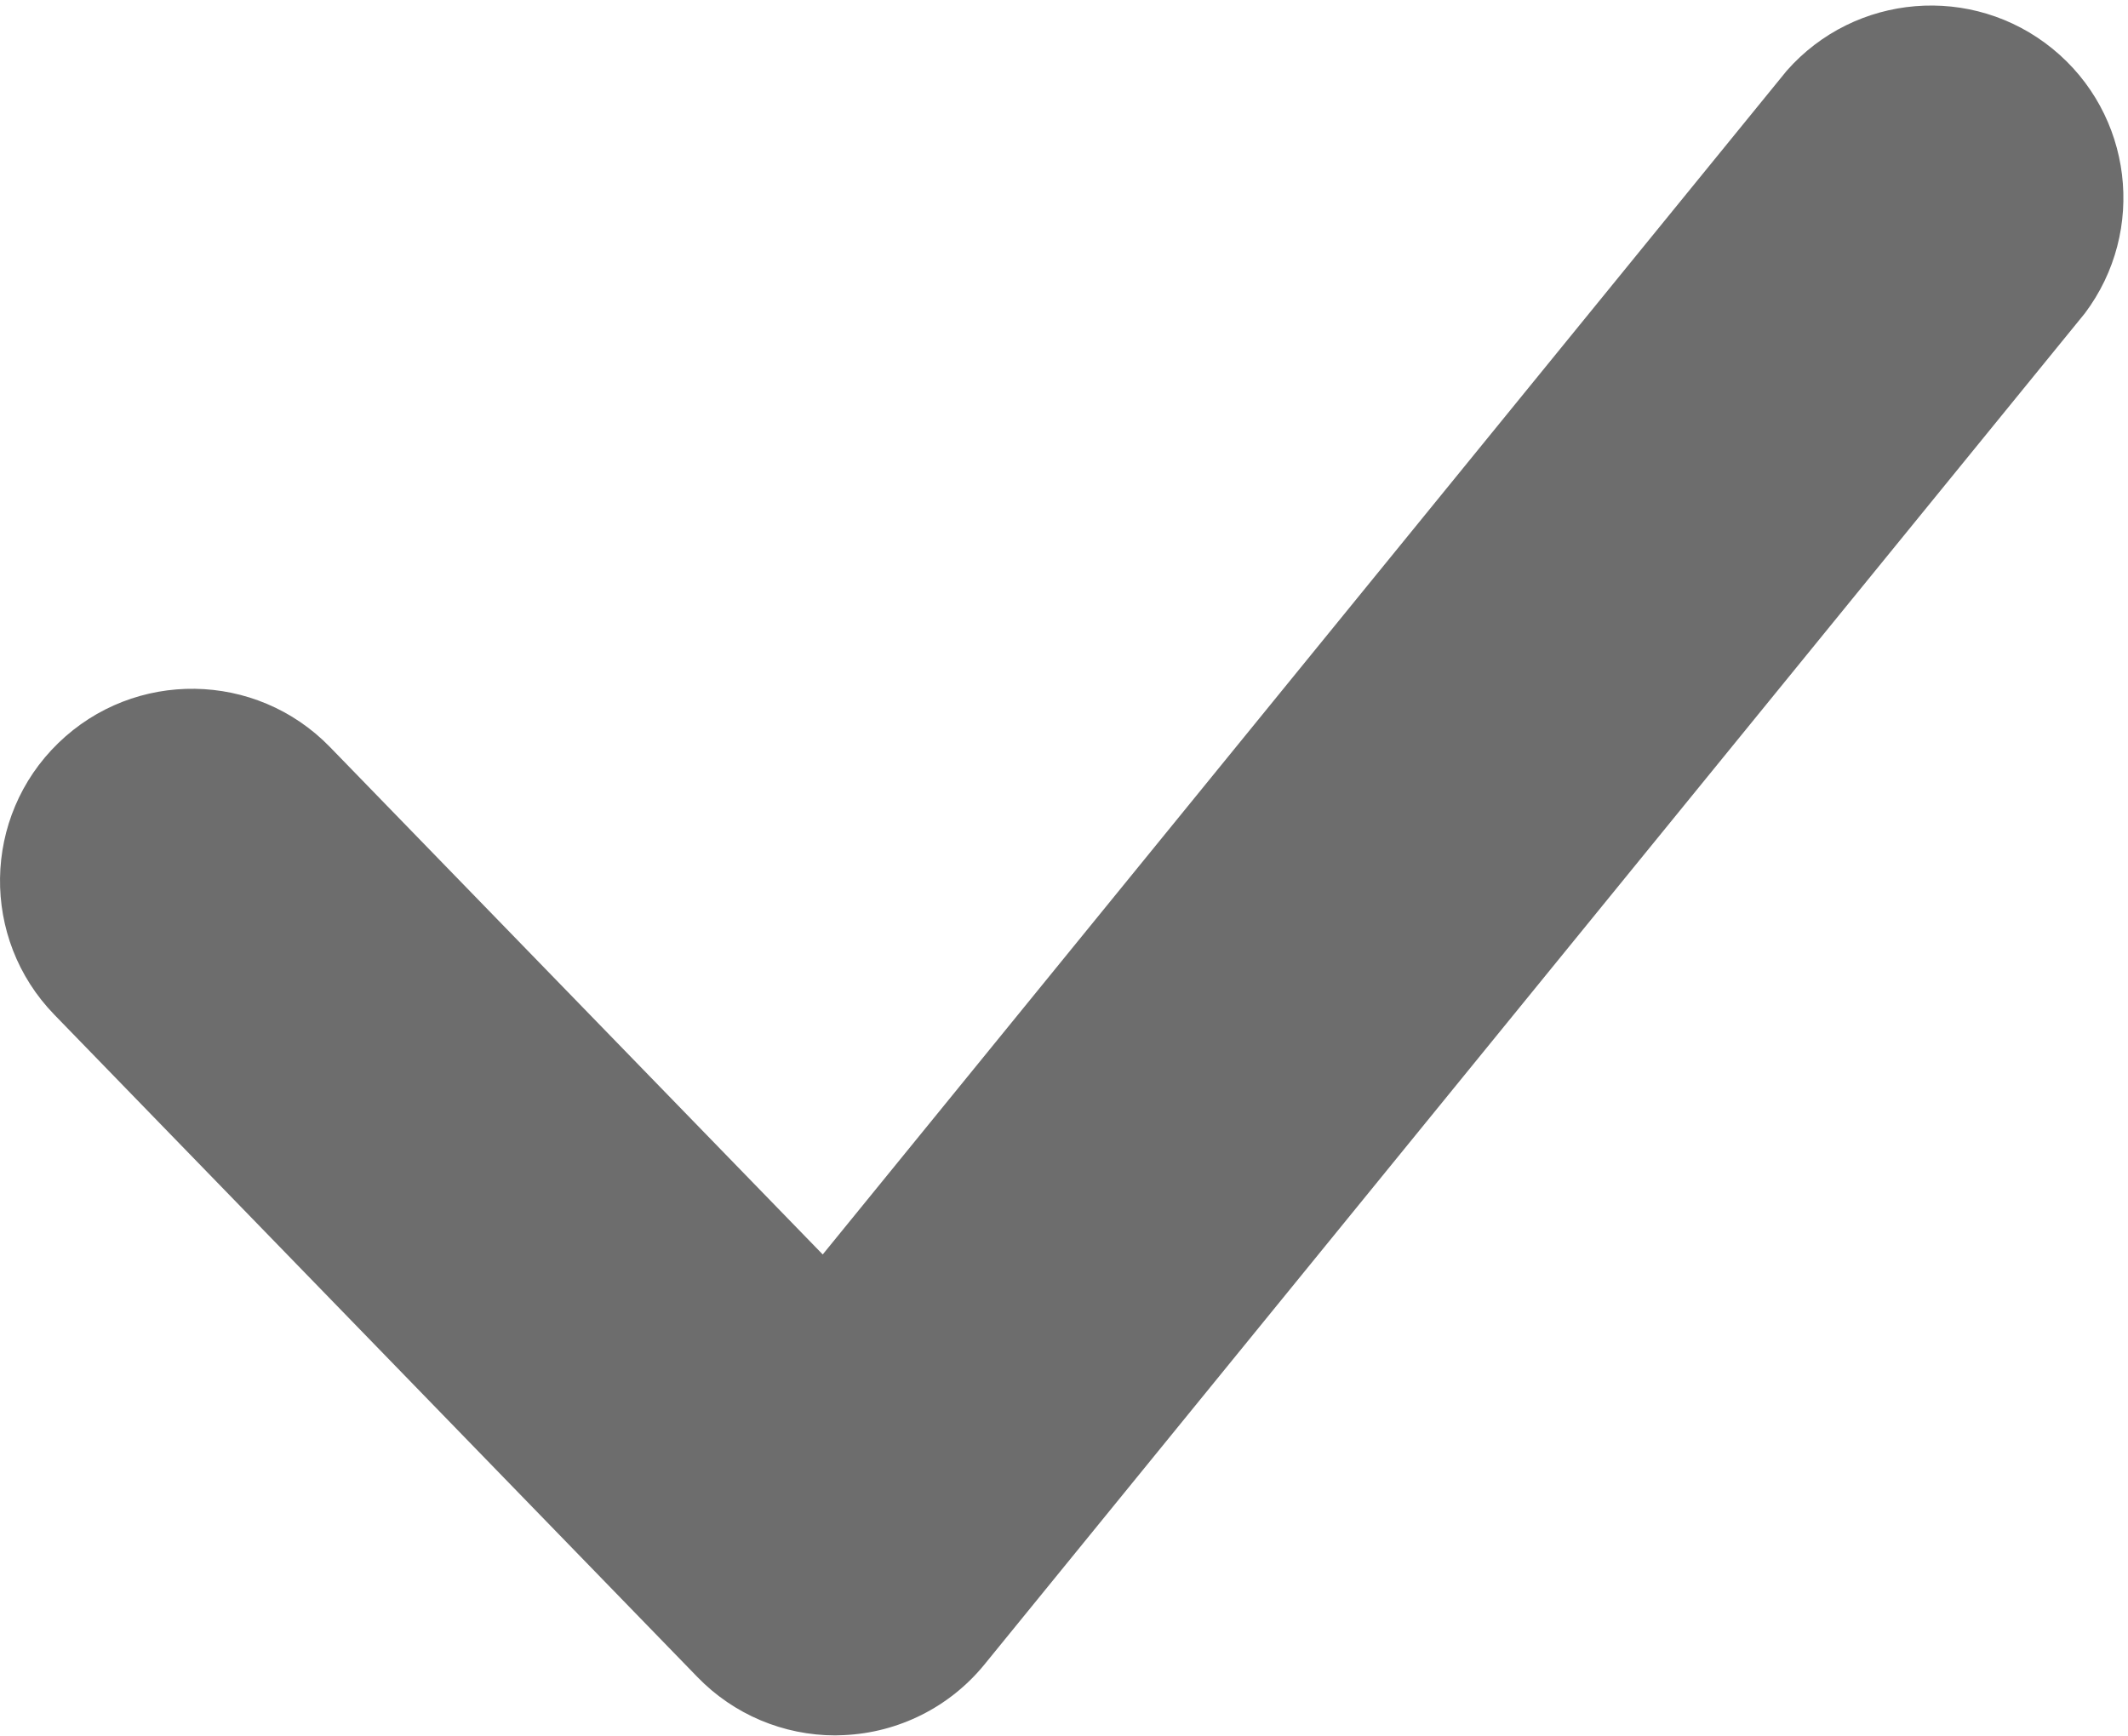
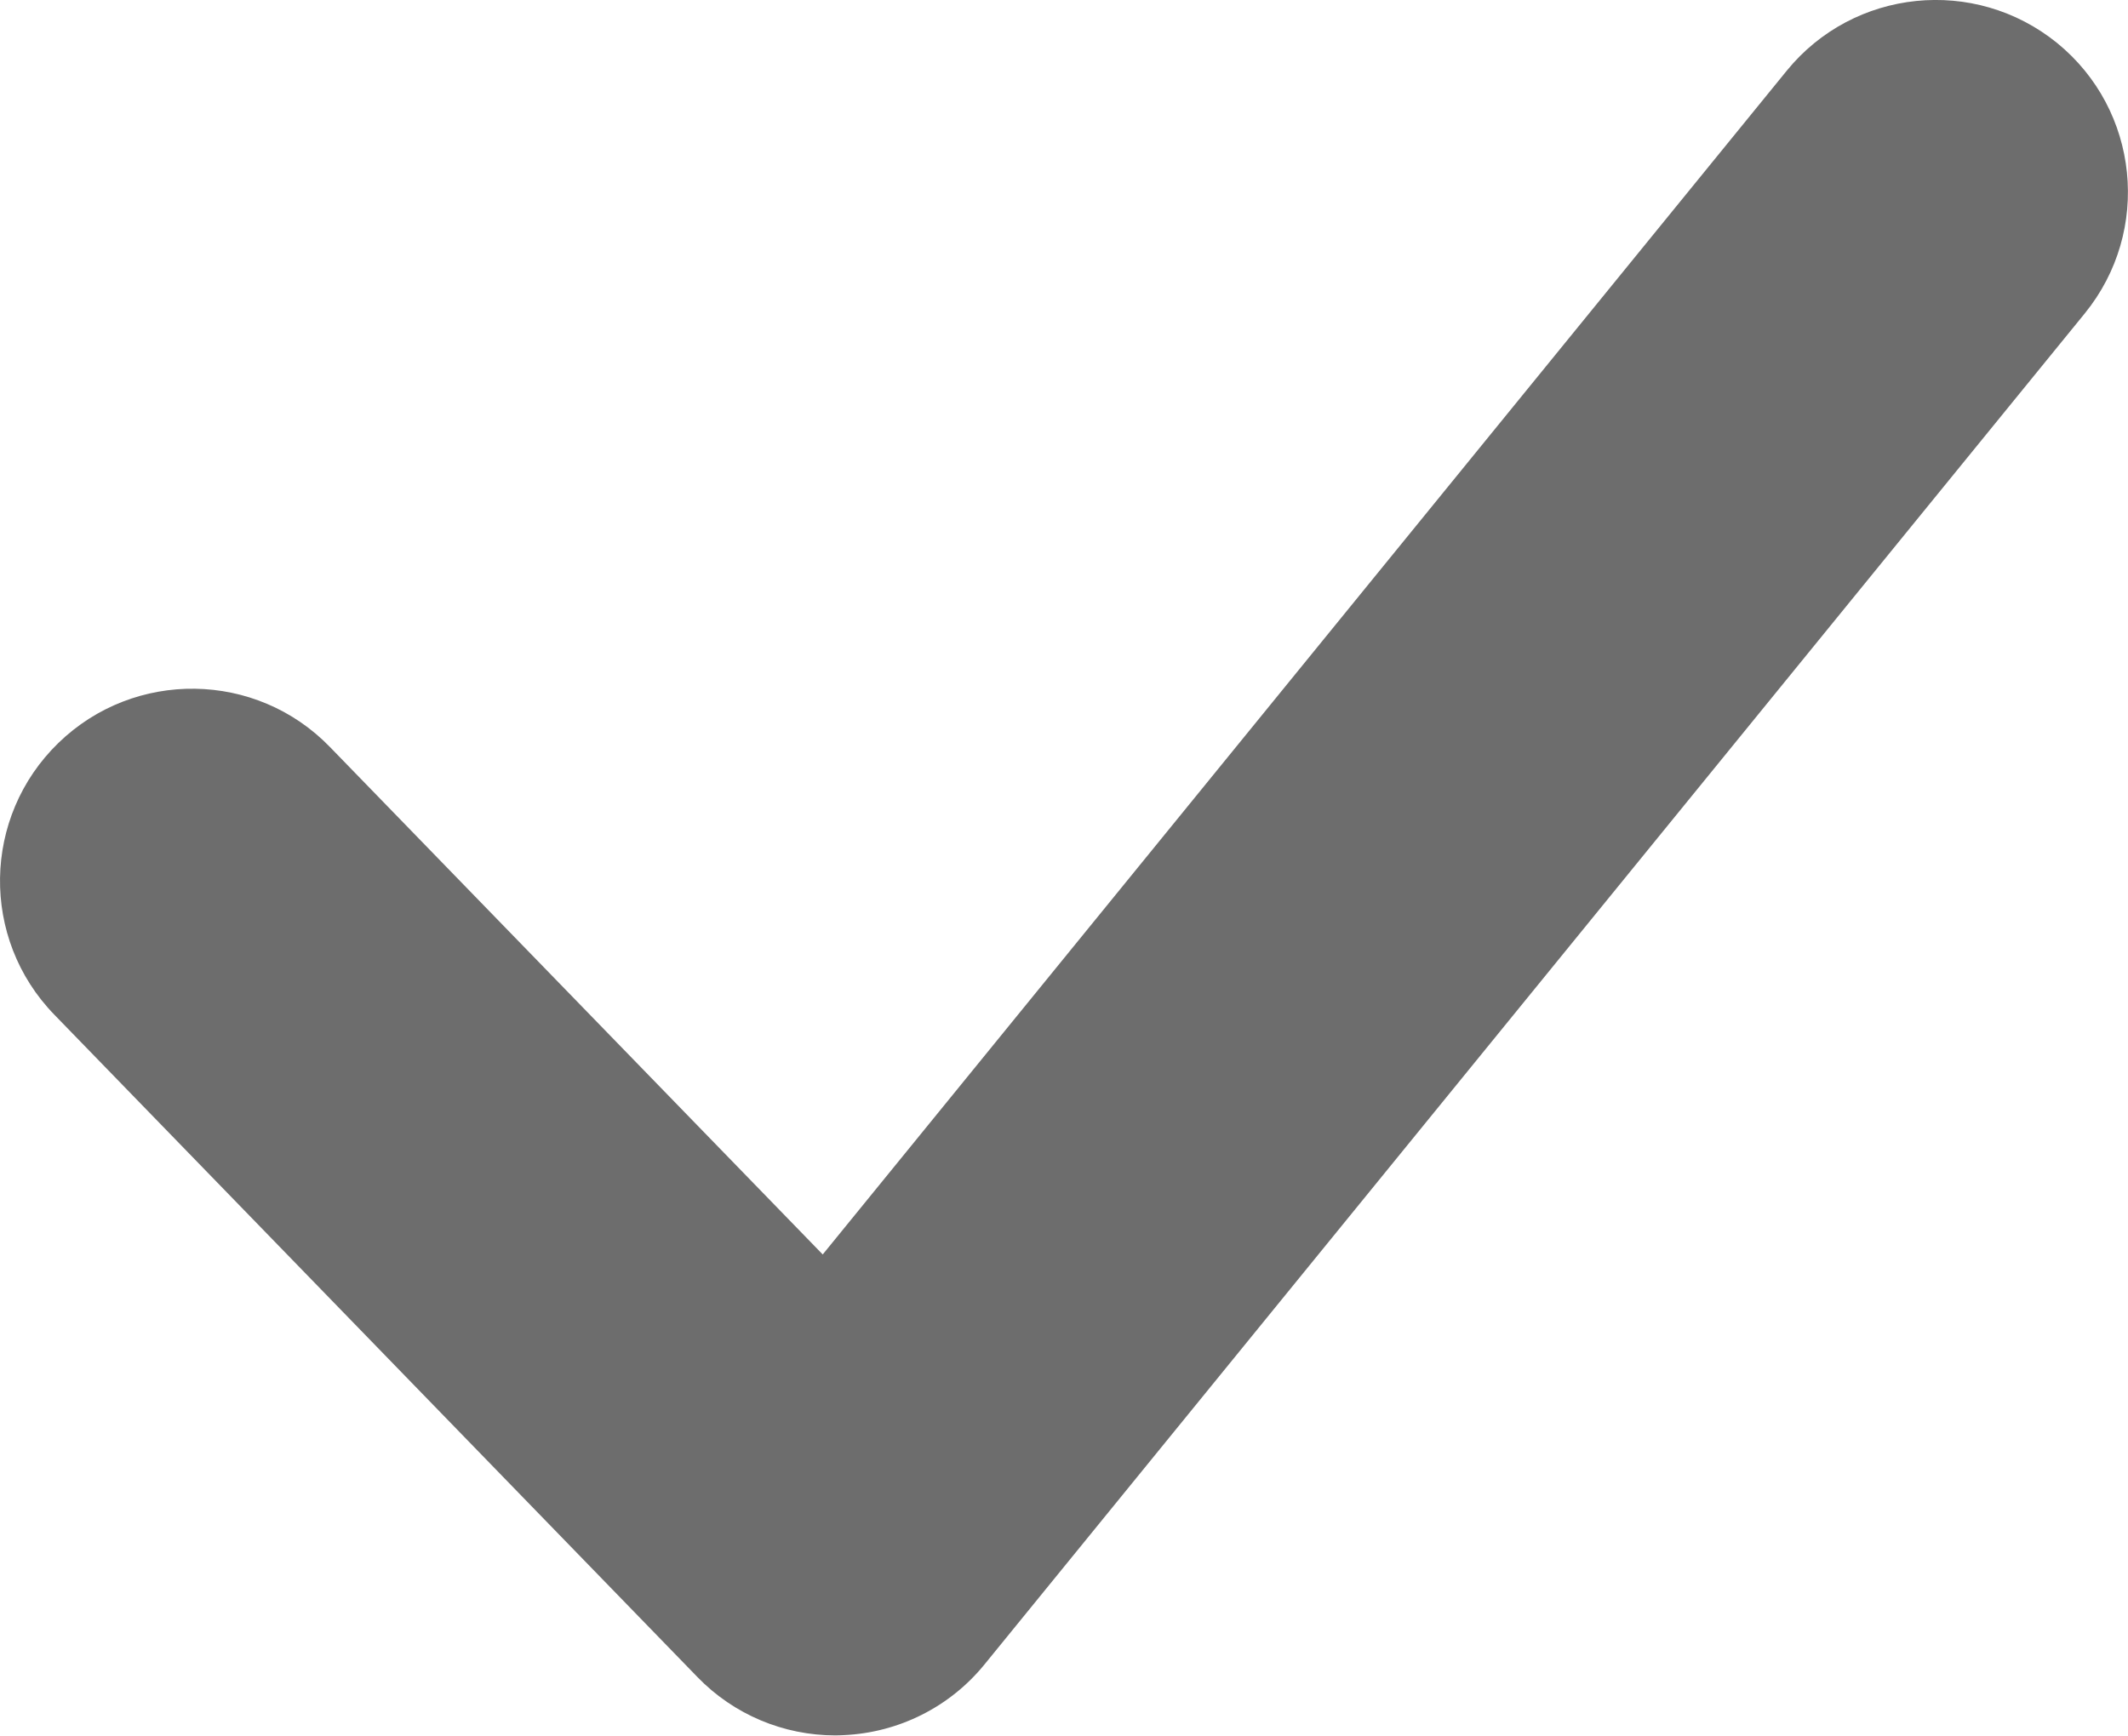
- <svg xmlns="http://www.w3.org/2000/svg" width="15.677" height="12.788" viewBox="0 0 15.677 12.788">
-   <path fill="#6D6D6D" d="M6.154 12.788c-.382 0-.749-.154-1.016-.43L.4 7.477a1.415 1.415 0 0 1 2.031-1.972l3.63 3.739L13.163.521a1.417 1.417 0 0 1 2.196 1.788l-8.107 9.957a1.417 1.417 0 0 1-1.036.52l-.062.002z" />
+ <svg xmlns="http://www.w3.org/2000/svg" version="1.1" id="Layer_1" x="0px" y="0px" width="15.677px" height="12.788px" viewBox="0 0 15.677 12.788" enable-background="new 0 0 15.677 12.788" xml:space="preserve">
+   <g>
+     <path fill="#6D6D6D" d="M6.154,12.788c-0.382,0-0.749-0.154-1.016-0.43L0.4,7.477C-0.145,6.916-0.131,6.02,0.43,5.475   c0.56-0.544,1.457-0.532,2.001,0.03l3.63,3.739l7.102-8.723c0.493-0.605,1.384-0.697,1.992-0.204   c0.606,0.494,0.697,1.385,0.204,1.992l-8.107,9.957c-0.255,0.313-0.632,0.502-1.036,0.52C6.195,12.787,6.175,12.788,6.154,12.788z" />
+   </g>
</svg>
